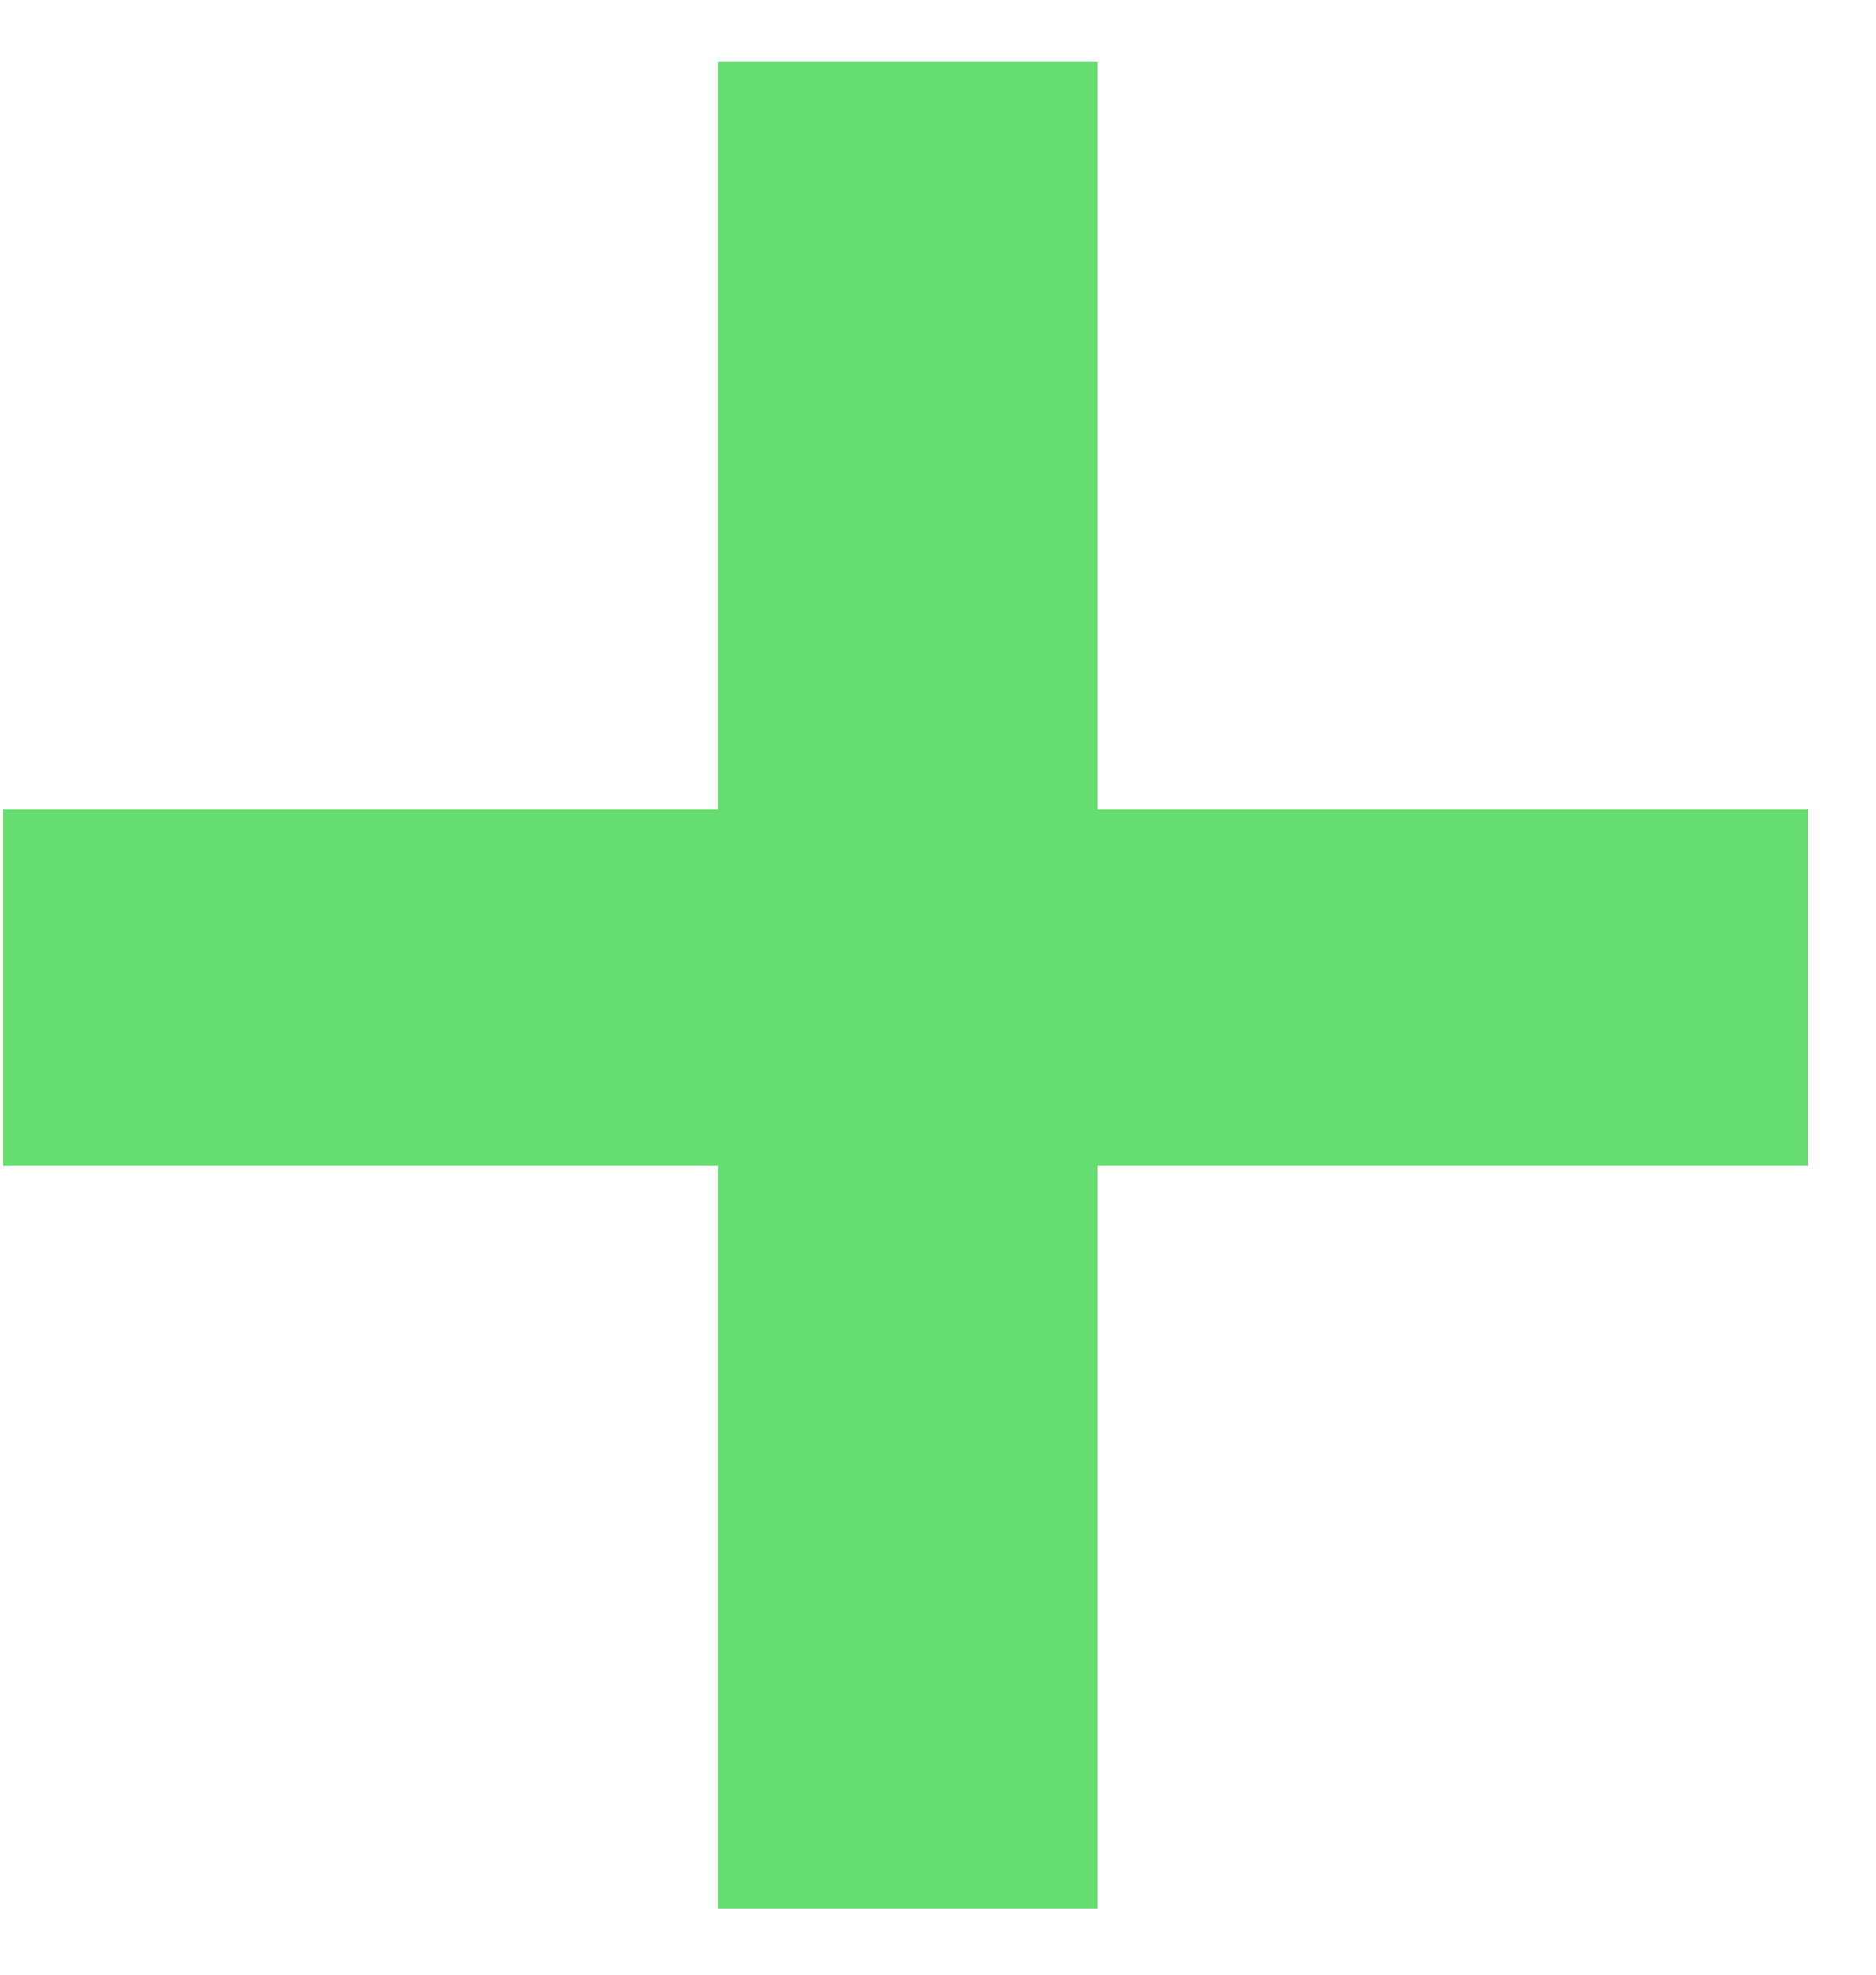
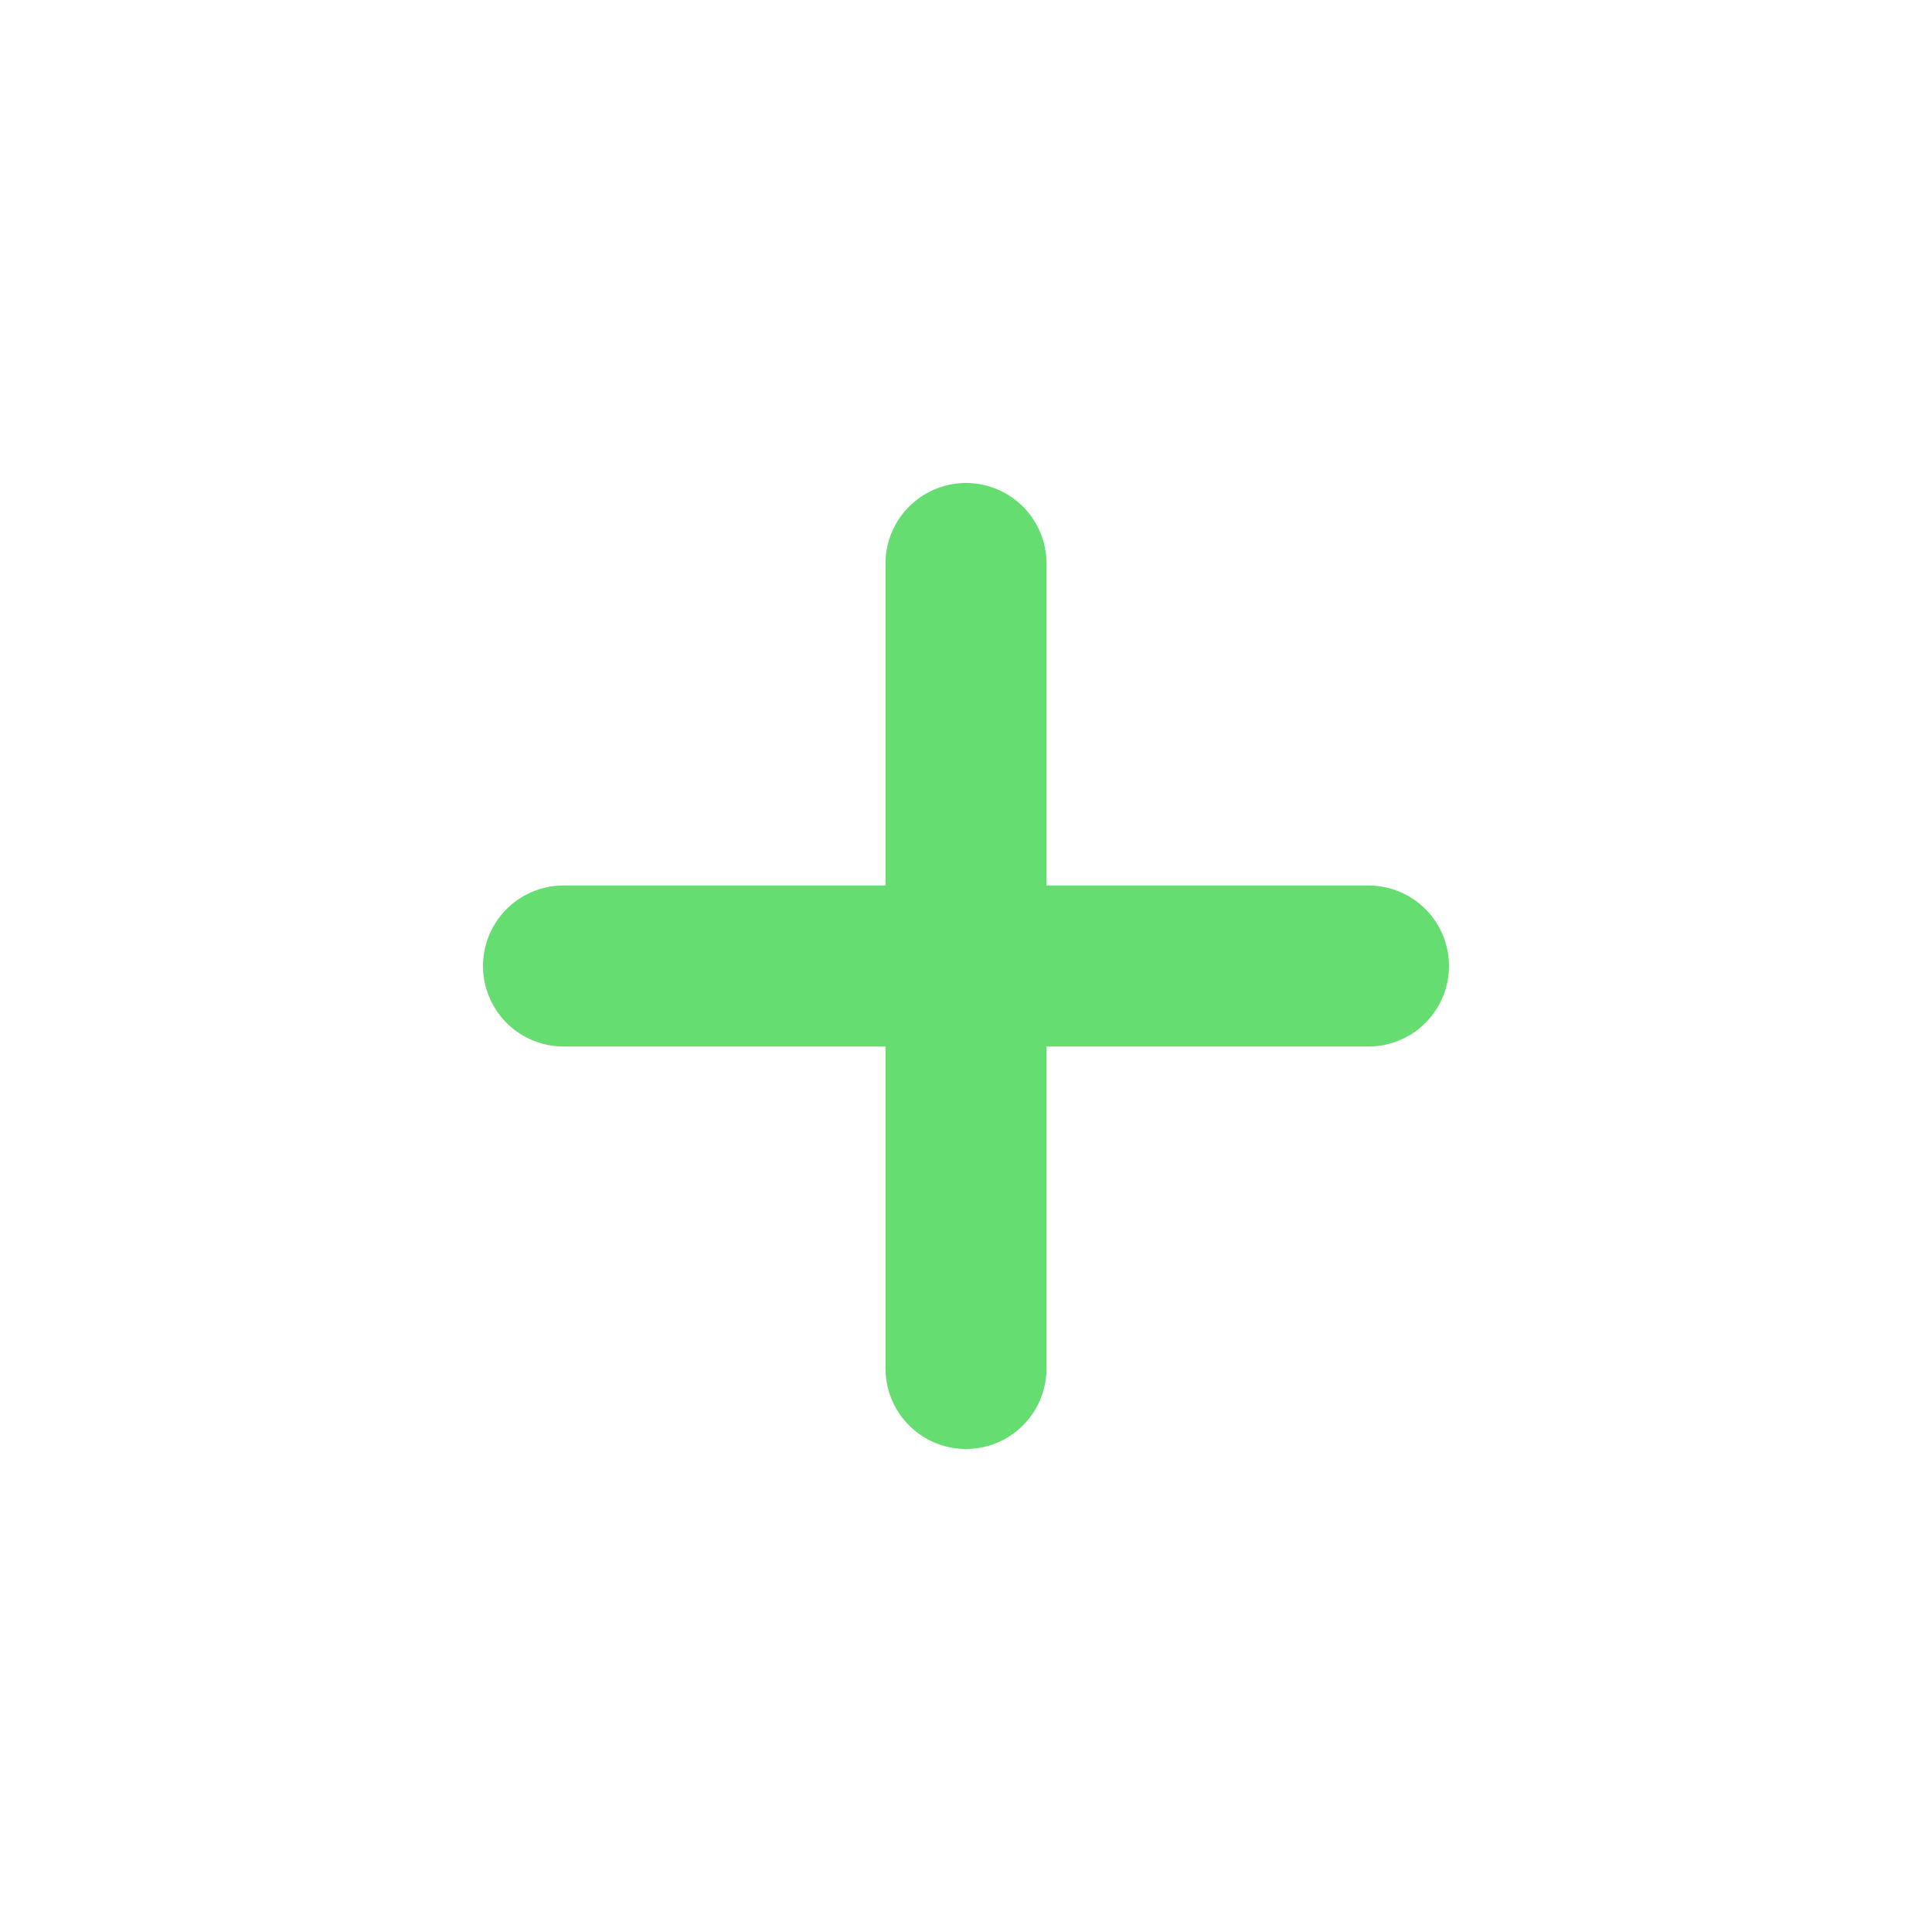
- <svg xmlns="http://www.w3.org/2000/svg" width="19" height="20" viewBox="0 0 19 20" fill="none">
-   <path d="M18.312 8.195V11.805H11.117V19.328H7.273V11.805H0.031V8.195H7.273V0.625H11.117V8.195H18.312Z" fill="#66DD70" />
+ <svg xmlns="http://www.w3.org/2000/svg" width="800px" height="800px" viewBox="0 0 24 24" fill="none">
+   <path d="M7 12L12 12M12 12L17 12M12 12V7M12 12L12 17" stroke="#66DD70" stroke-width="2" stroke-linecap="round" stroke-linejoin="round" />
</svg>
